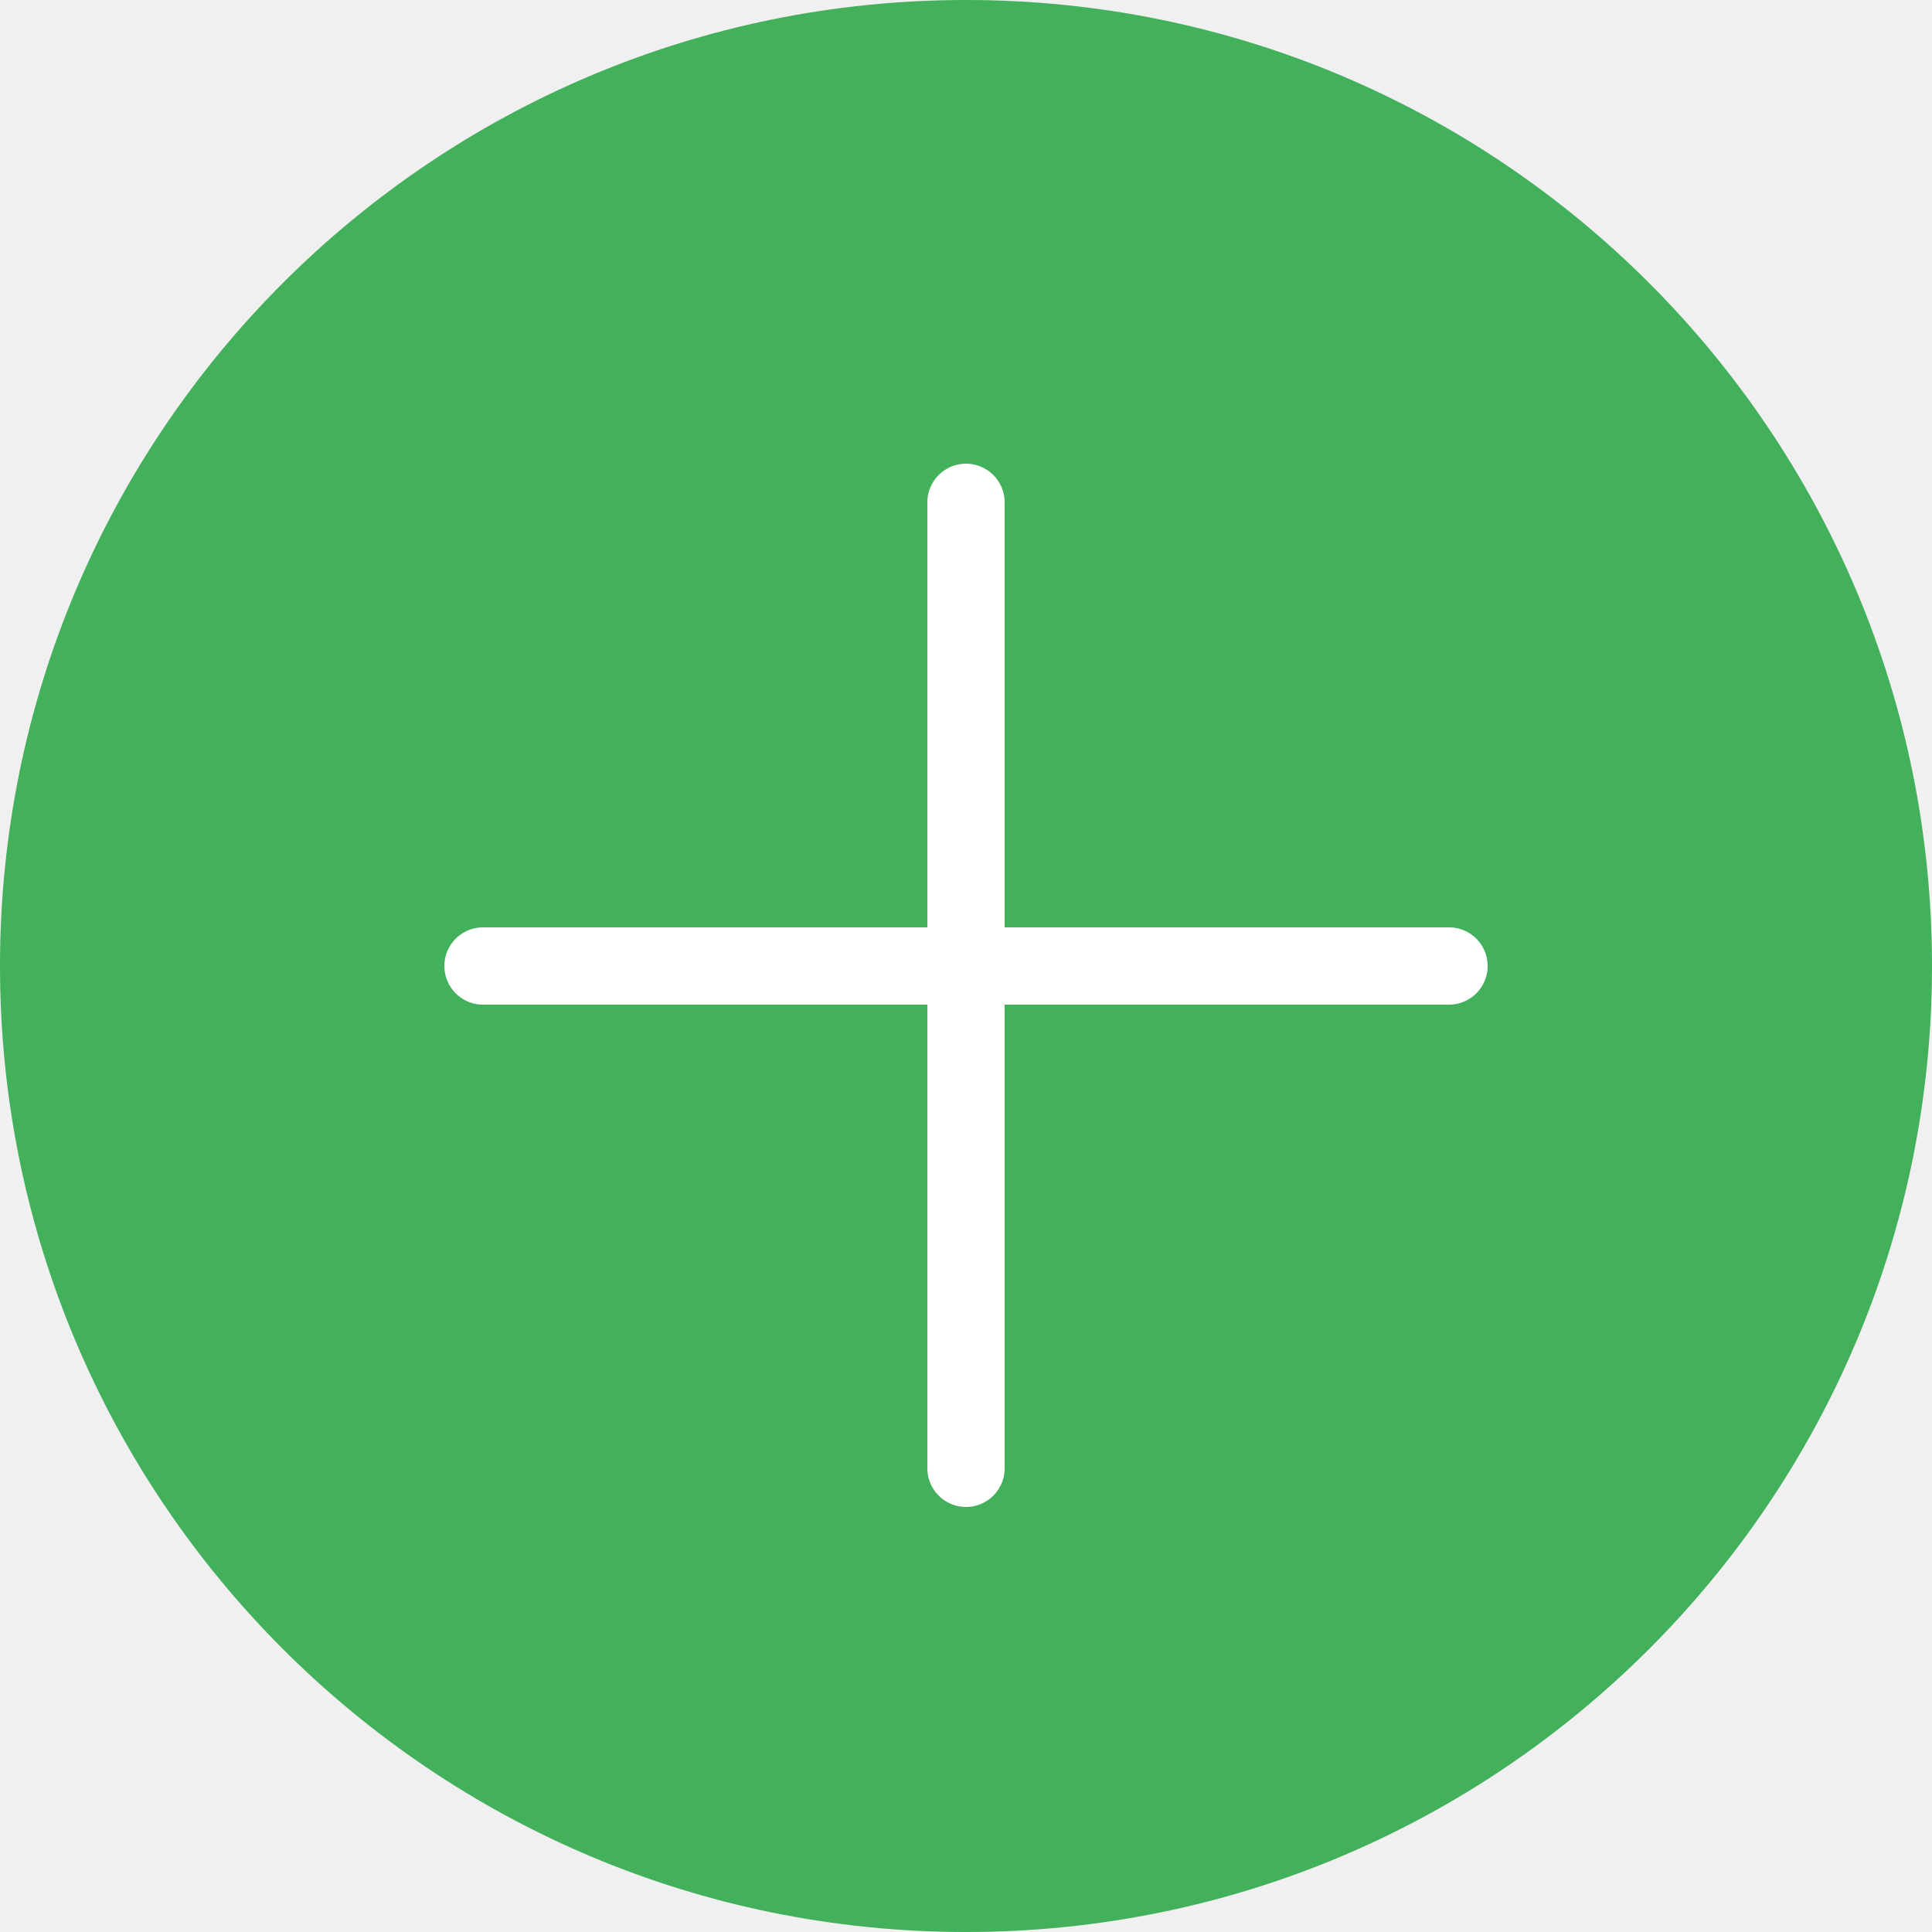
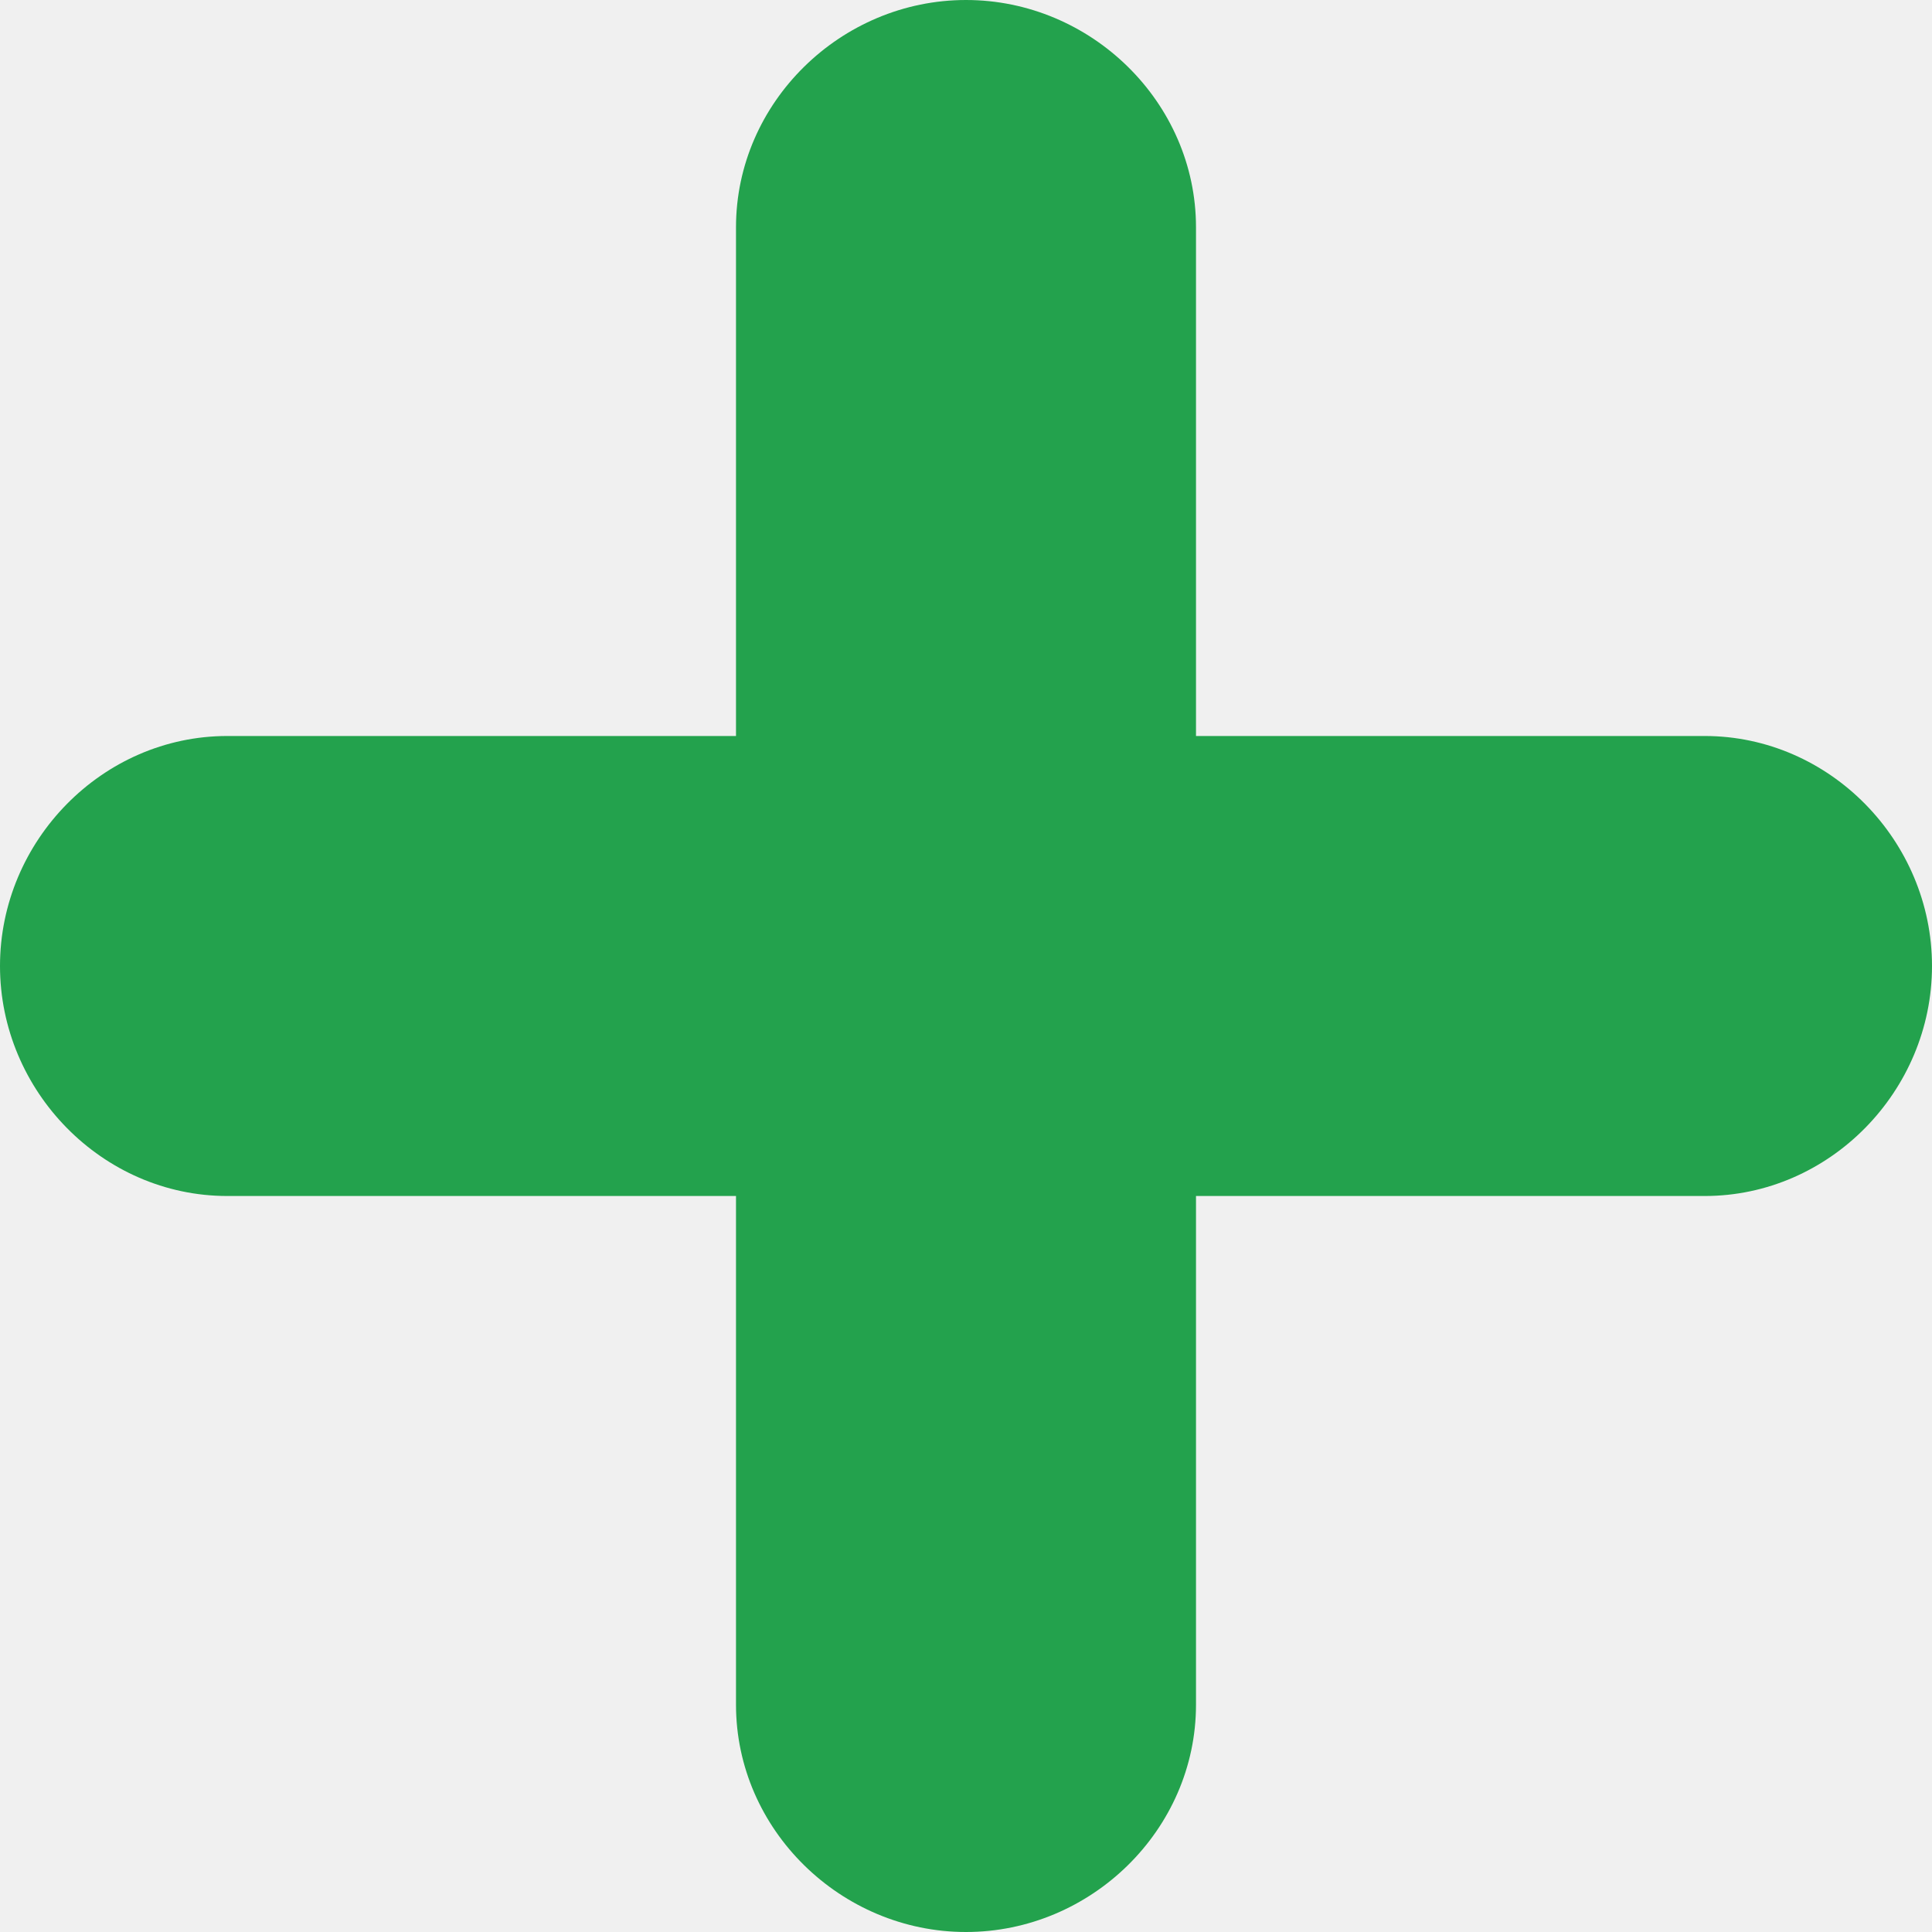
- <svg xmlns="http://www.w3.org/2000/svg" version="1.1" id="Capa_1" x="0px" y="0px" viewBox="0 0 50 50" style="enable-background:new 0 0 50 50;" xml:space="preserve">
-   <circle style="fill:#43B05C;" cx="25" cy="25" r="25" />
-   <line style="fill:none;stroke:#FFFFFF;stroke-width:2;stroke-linecap:round;stroke-linejoin:round;stroke-miterlimit:10;" x1="25" y1="13" x2="25" y2="38" />
-   <line style="fill:none;stroke:#FFFFFF;stroke-width:2;stroke-linecap:round;stroke-linejoin:round;stroke-miterlimit:10;" x1="37.5" y1="25" x2="12.5" y2="25" />
+ <svg xmlns="http://www.w3.org/2000/svg" version="1.1" id="Capa_1" x="0px" y="0px" viewBox="0 0 42 42" style="enable-background:new 0 0 42 42;" xml:space="preserve">
+   <path style="fill:#23A24D;" d="M37.059,16H26V4.941C26,2.224,23.718,0,21,0s-5,2.224-5,4.941V16H4.941C2.224,16,0,18.282,0,21  s2.224,5,4.941,5H16v11.059C16,39.776,18.282,42,21,42s5-2.224,5-4.941V26h11.059C39.776,26,42,23.718,42,21S39.776,16,37.059,16z" />
  <g>
</g>
  <g>
</g>
  <g>
</g>
  <g>
</g>
  <g>
</g>
  <g>
</g>
  <g>
</g>
  <g>
</g>
  <g>
</g>
  <g>
</g>
  <g>
</g>
  <g>
</g>
  <g>
</g>
  <g>
</g>
  <g>
</g>
</svg>
